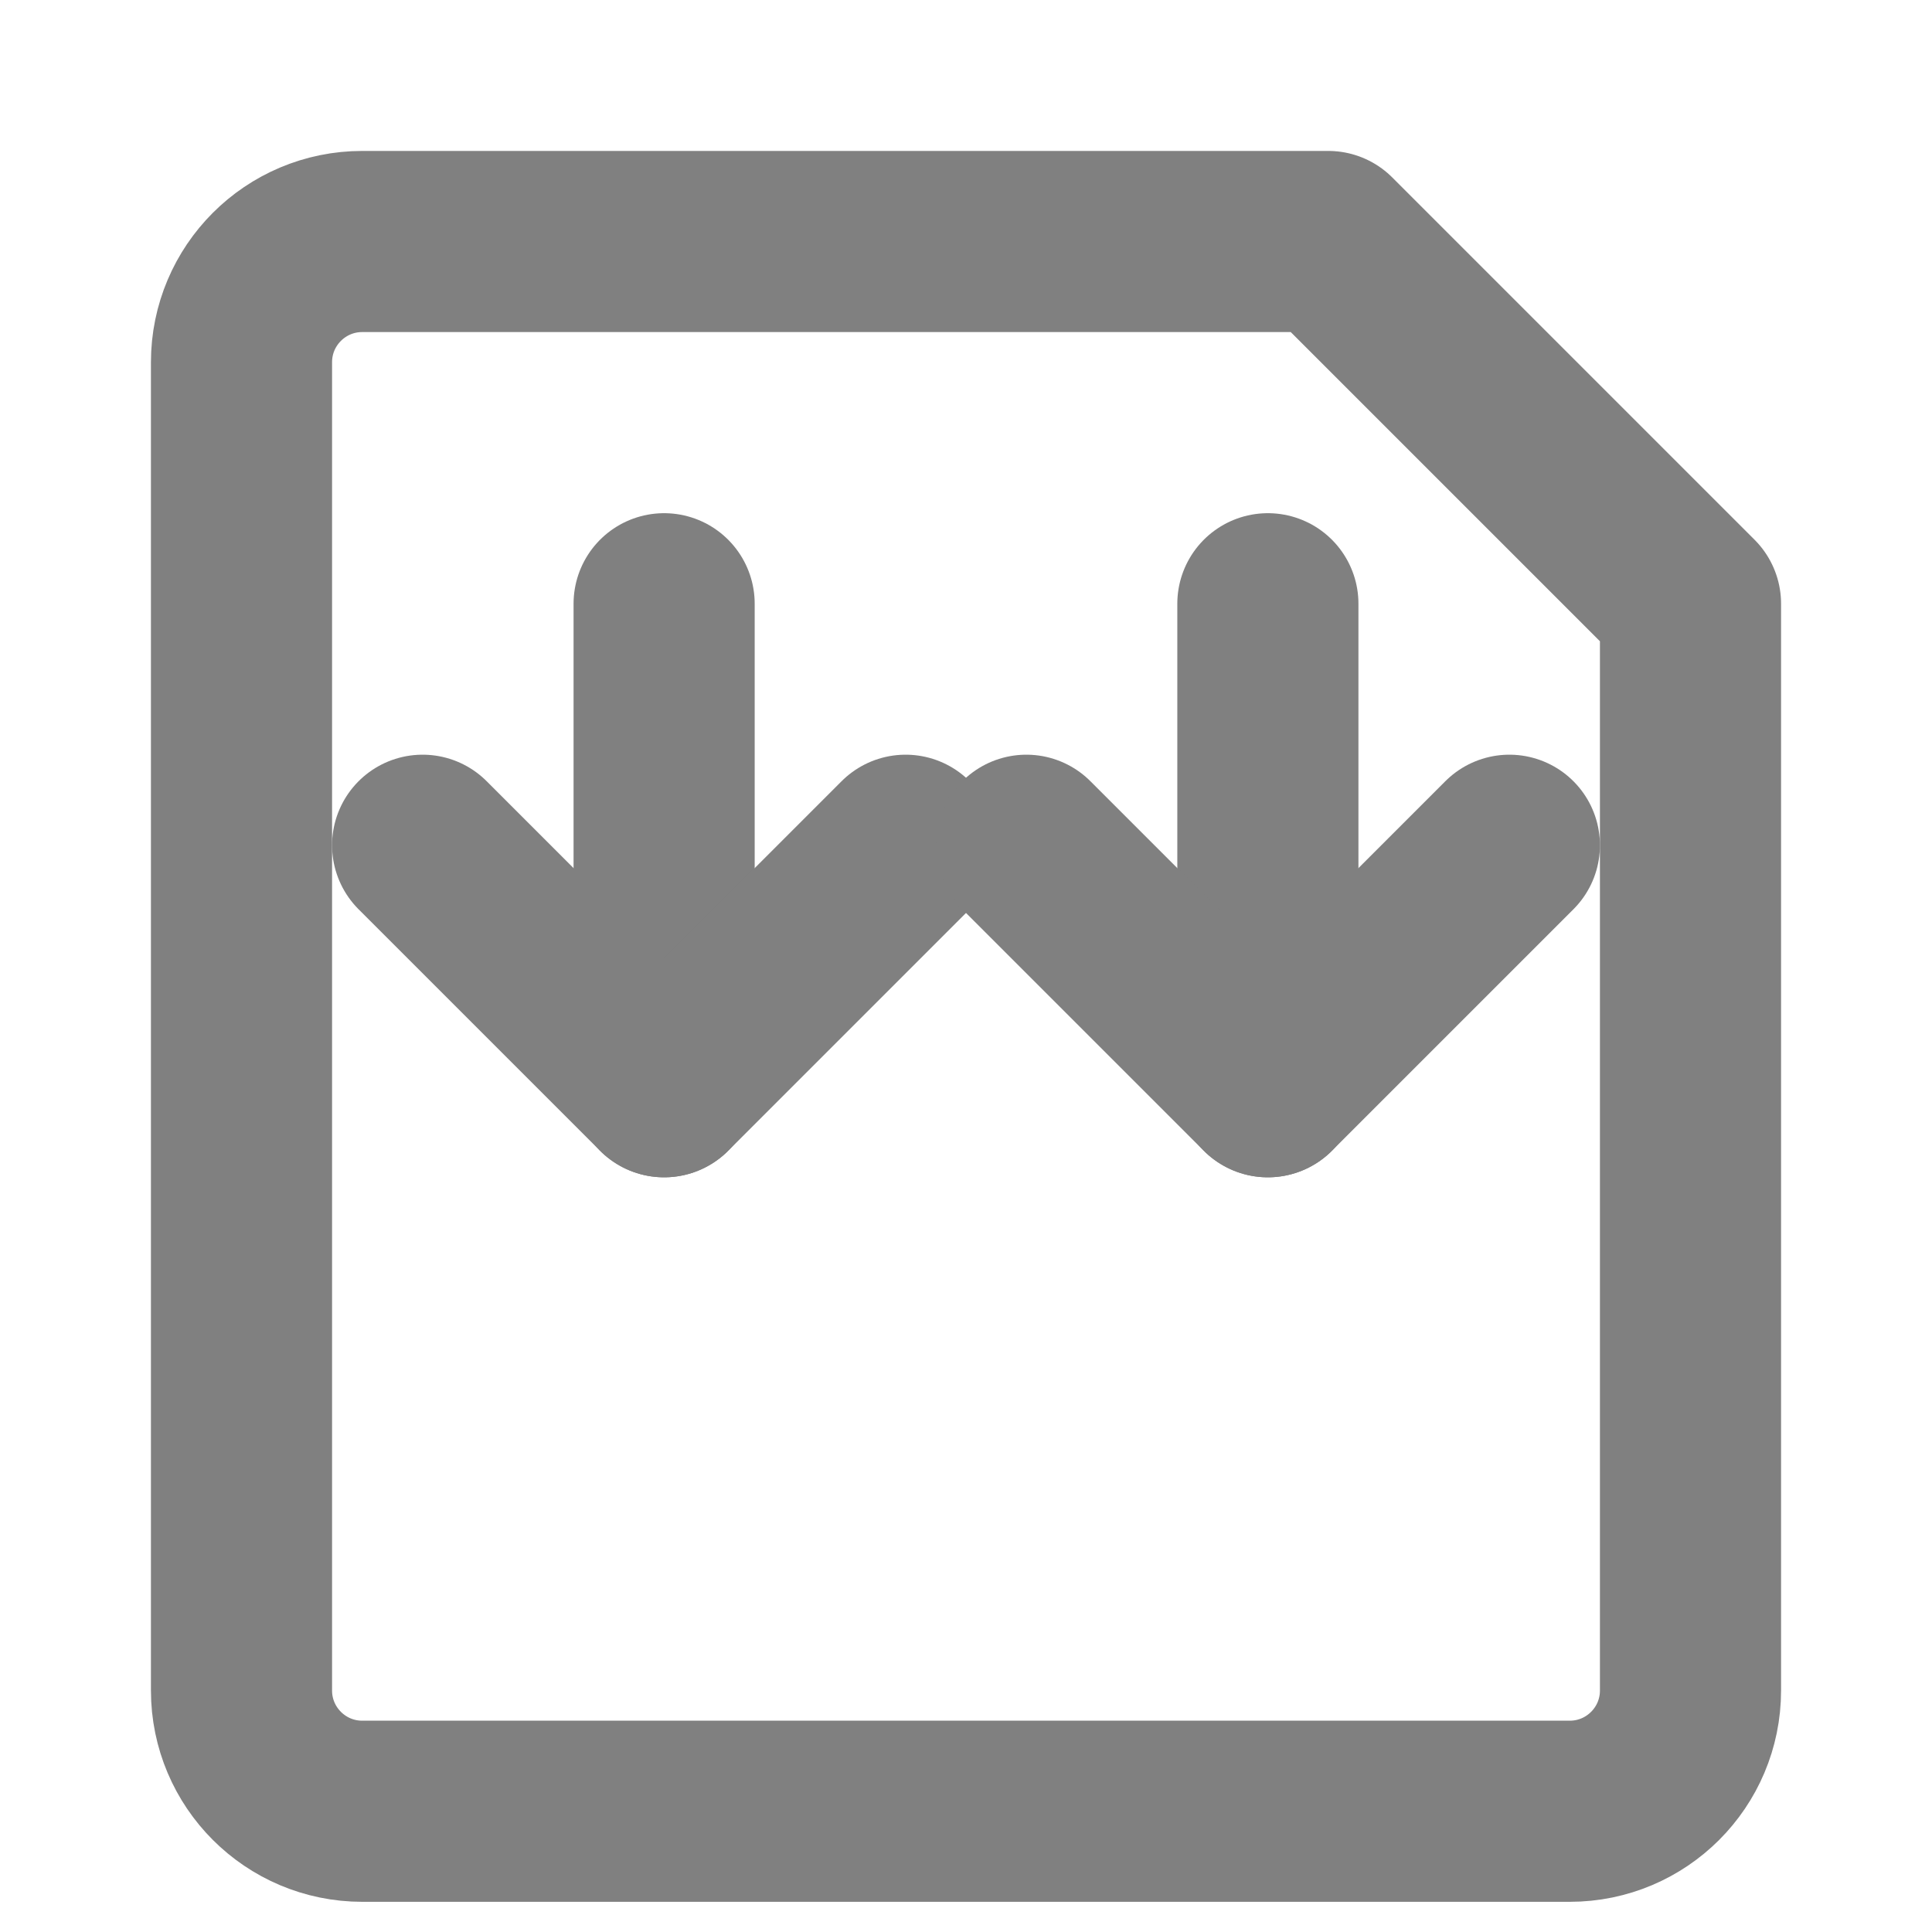
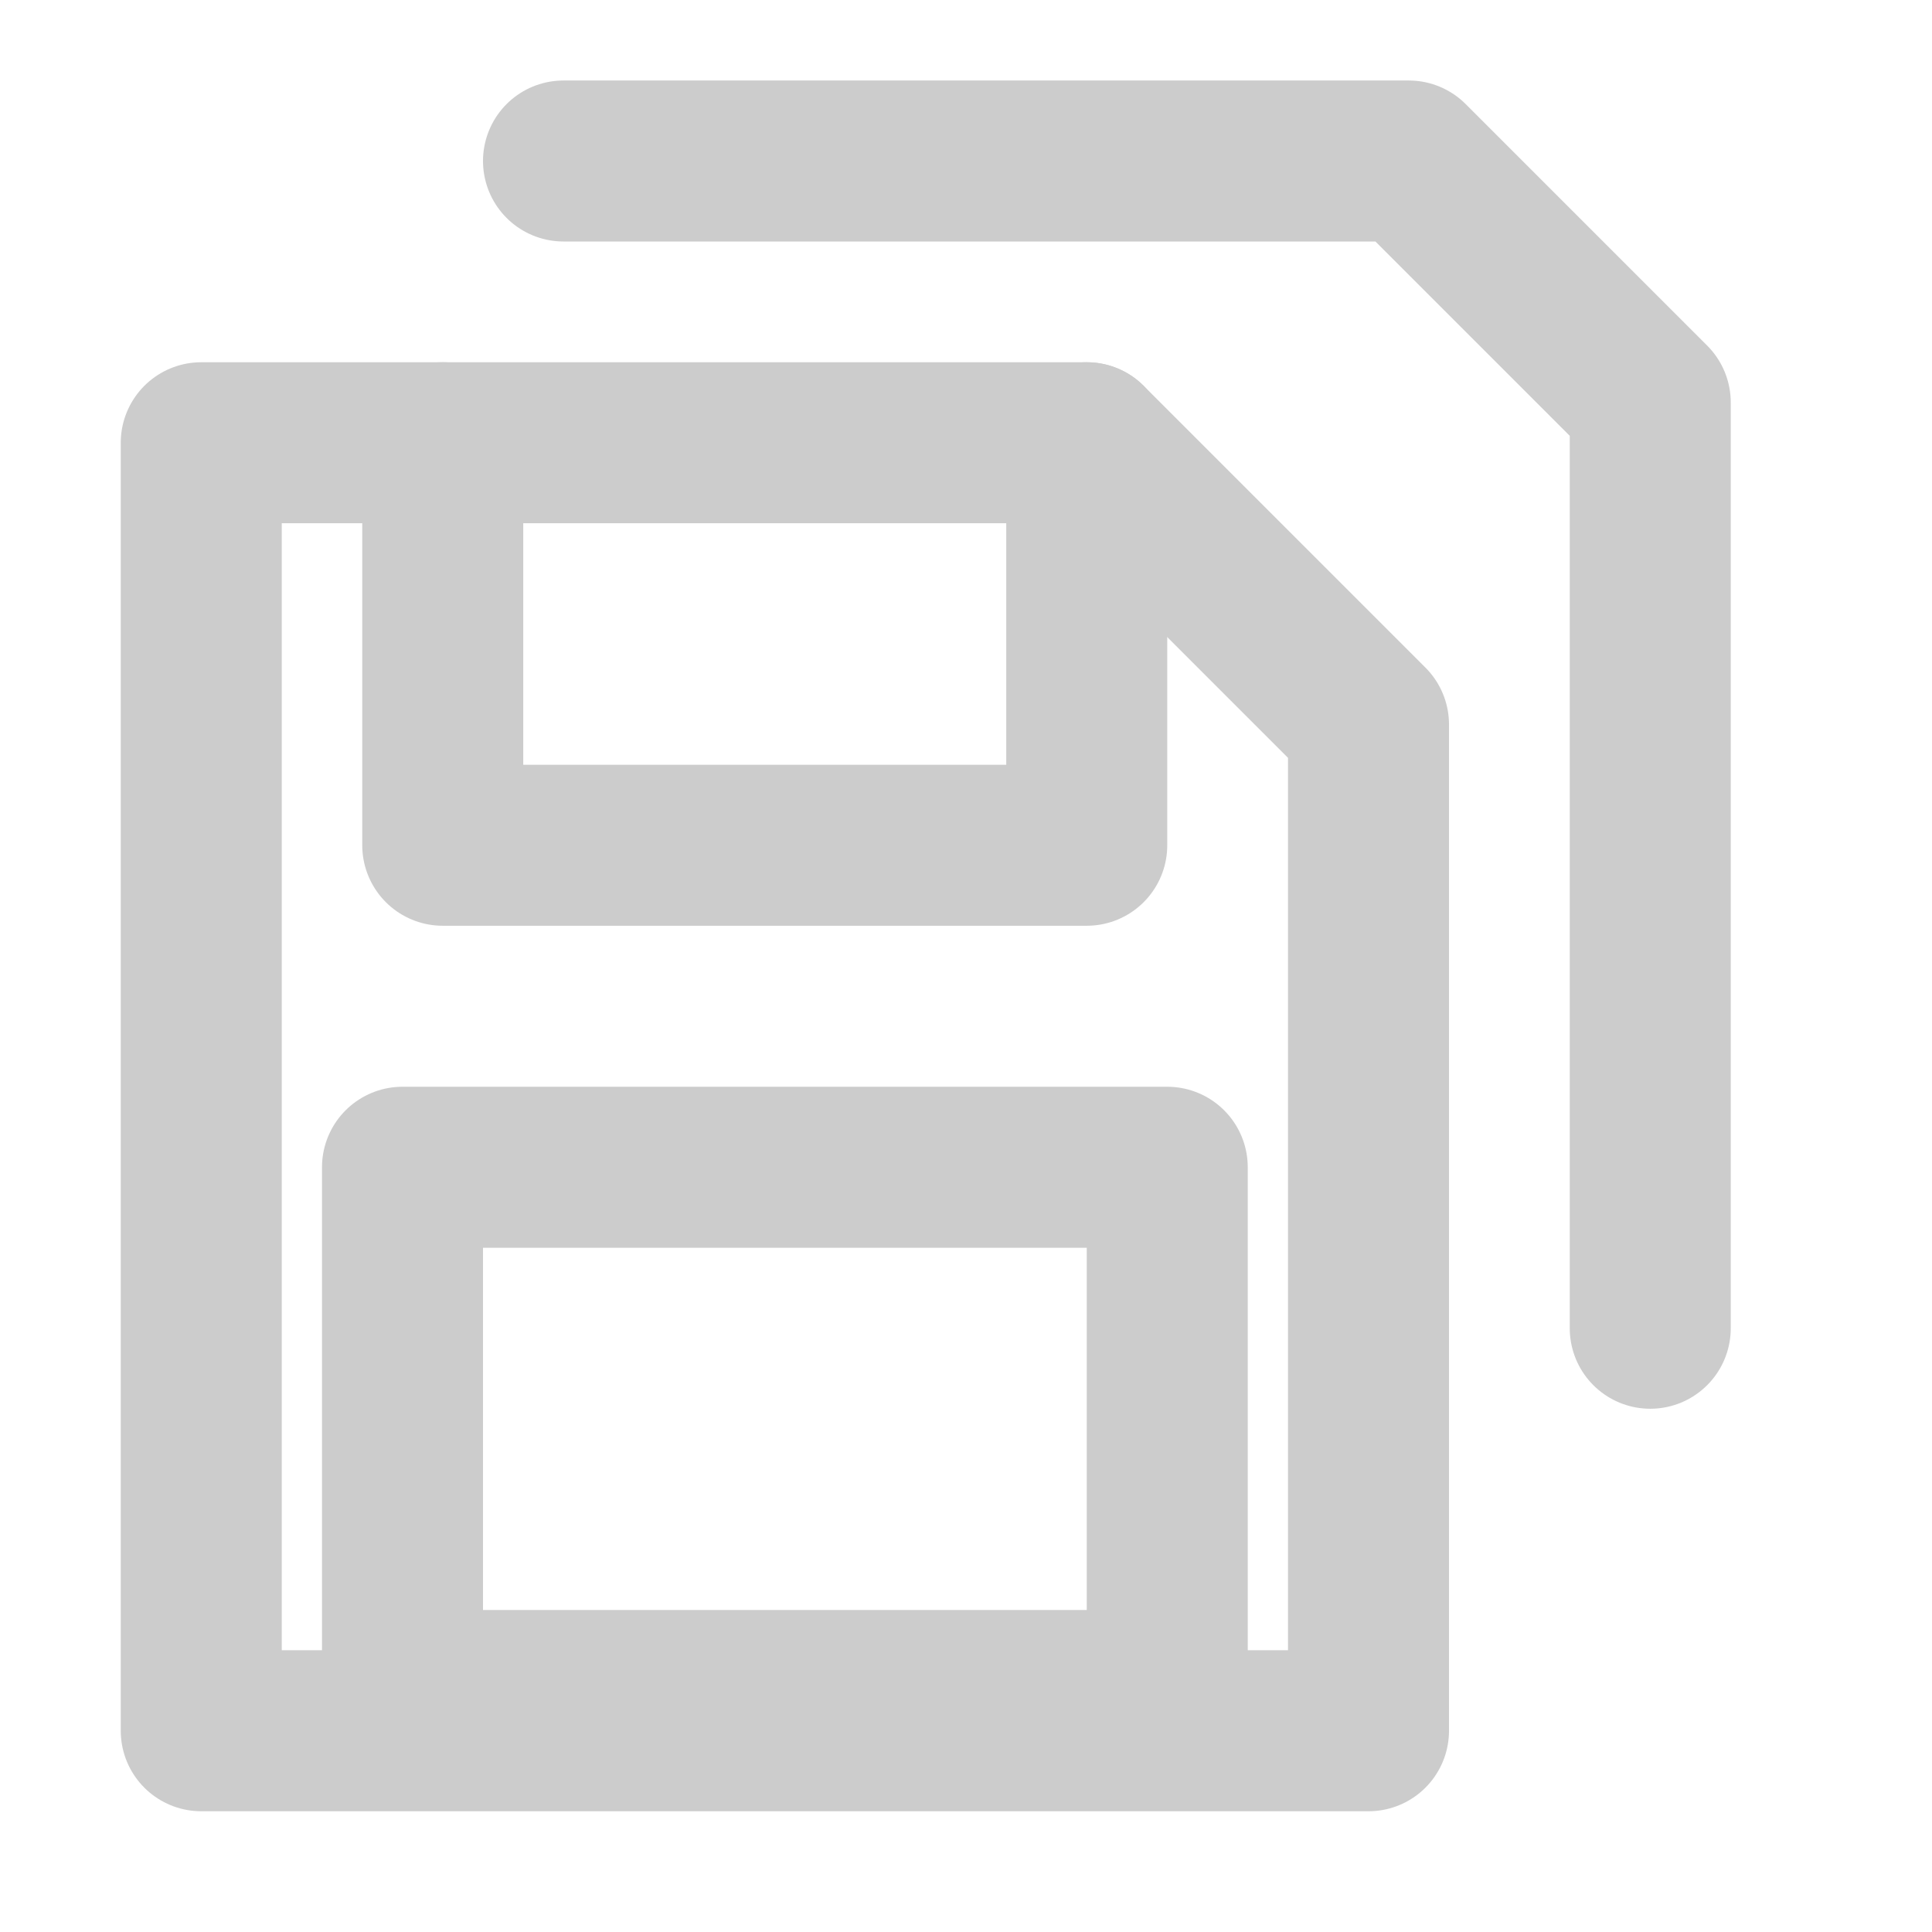
- <svg xmlns="http://www.w3.org/2000/svg" width="16" height="16" viewBox="0 0 16 16" fill="none" stroke="#808080" stroke-width="1.5" stroke-linecap="round" stroke-linejoin="round">
-   <path d="M3 2h8l3 3v9a1 1 0 0 1-1 1H3a1 1 0 0 1-1-1V3a1 1 0 0 1 1-1z" />
-   <path d="M5.5 5v4" />
-   <path d="M3.5 7L5.5 9l2-2" />
-   <path d="M10.5 5v4" />
-   <path d="M8.5 7l2 2 2-2" />
+ <svg xmlns="http://www.w3.org/2000/svg" width="24" height="24" viewBox="0 0 24 24">
+   <g stroke="#CCCCCC" stroke-width="2" stroke-linecap="round" stroke-linejoin="round" fill="none">
+     <path d="M7 2 L17.5 2 L20.5 5 L20.5 16.5" />
+     <path d="M2.5 5.5 L13.5 5.5 L17 9 L17 21.5 L2.5 21.5 Z" />
+     <path d="M5.5 5.5 L5.5 10.5 L13.5 10.5 L13.5 5.5" />
+     <rect x="5" y="14.5" width="9.5" height="6.5" />
+   </g>
</svg>
